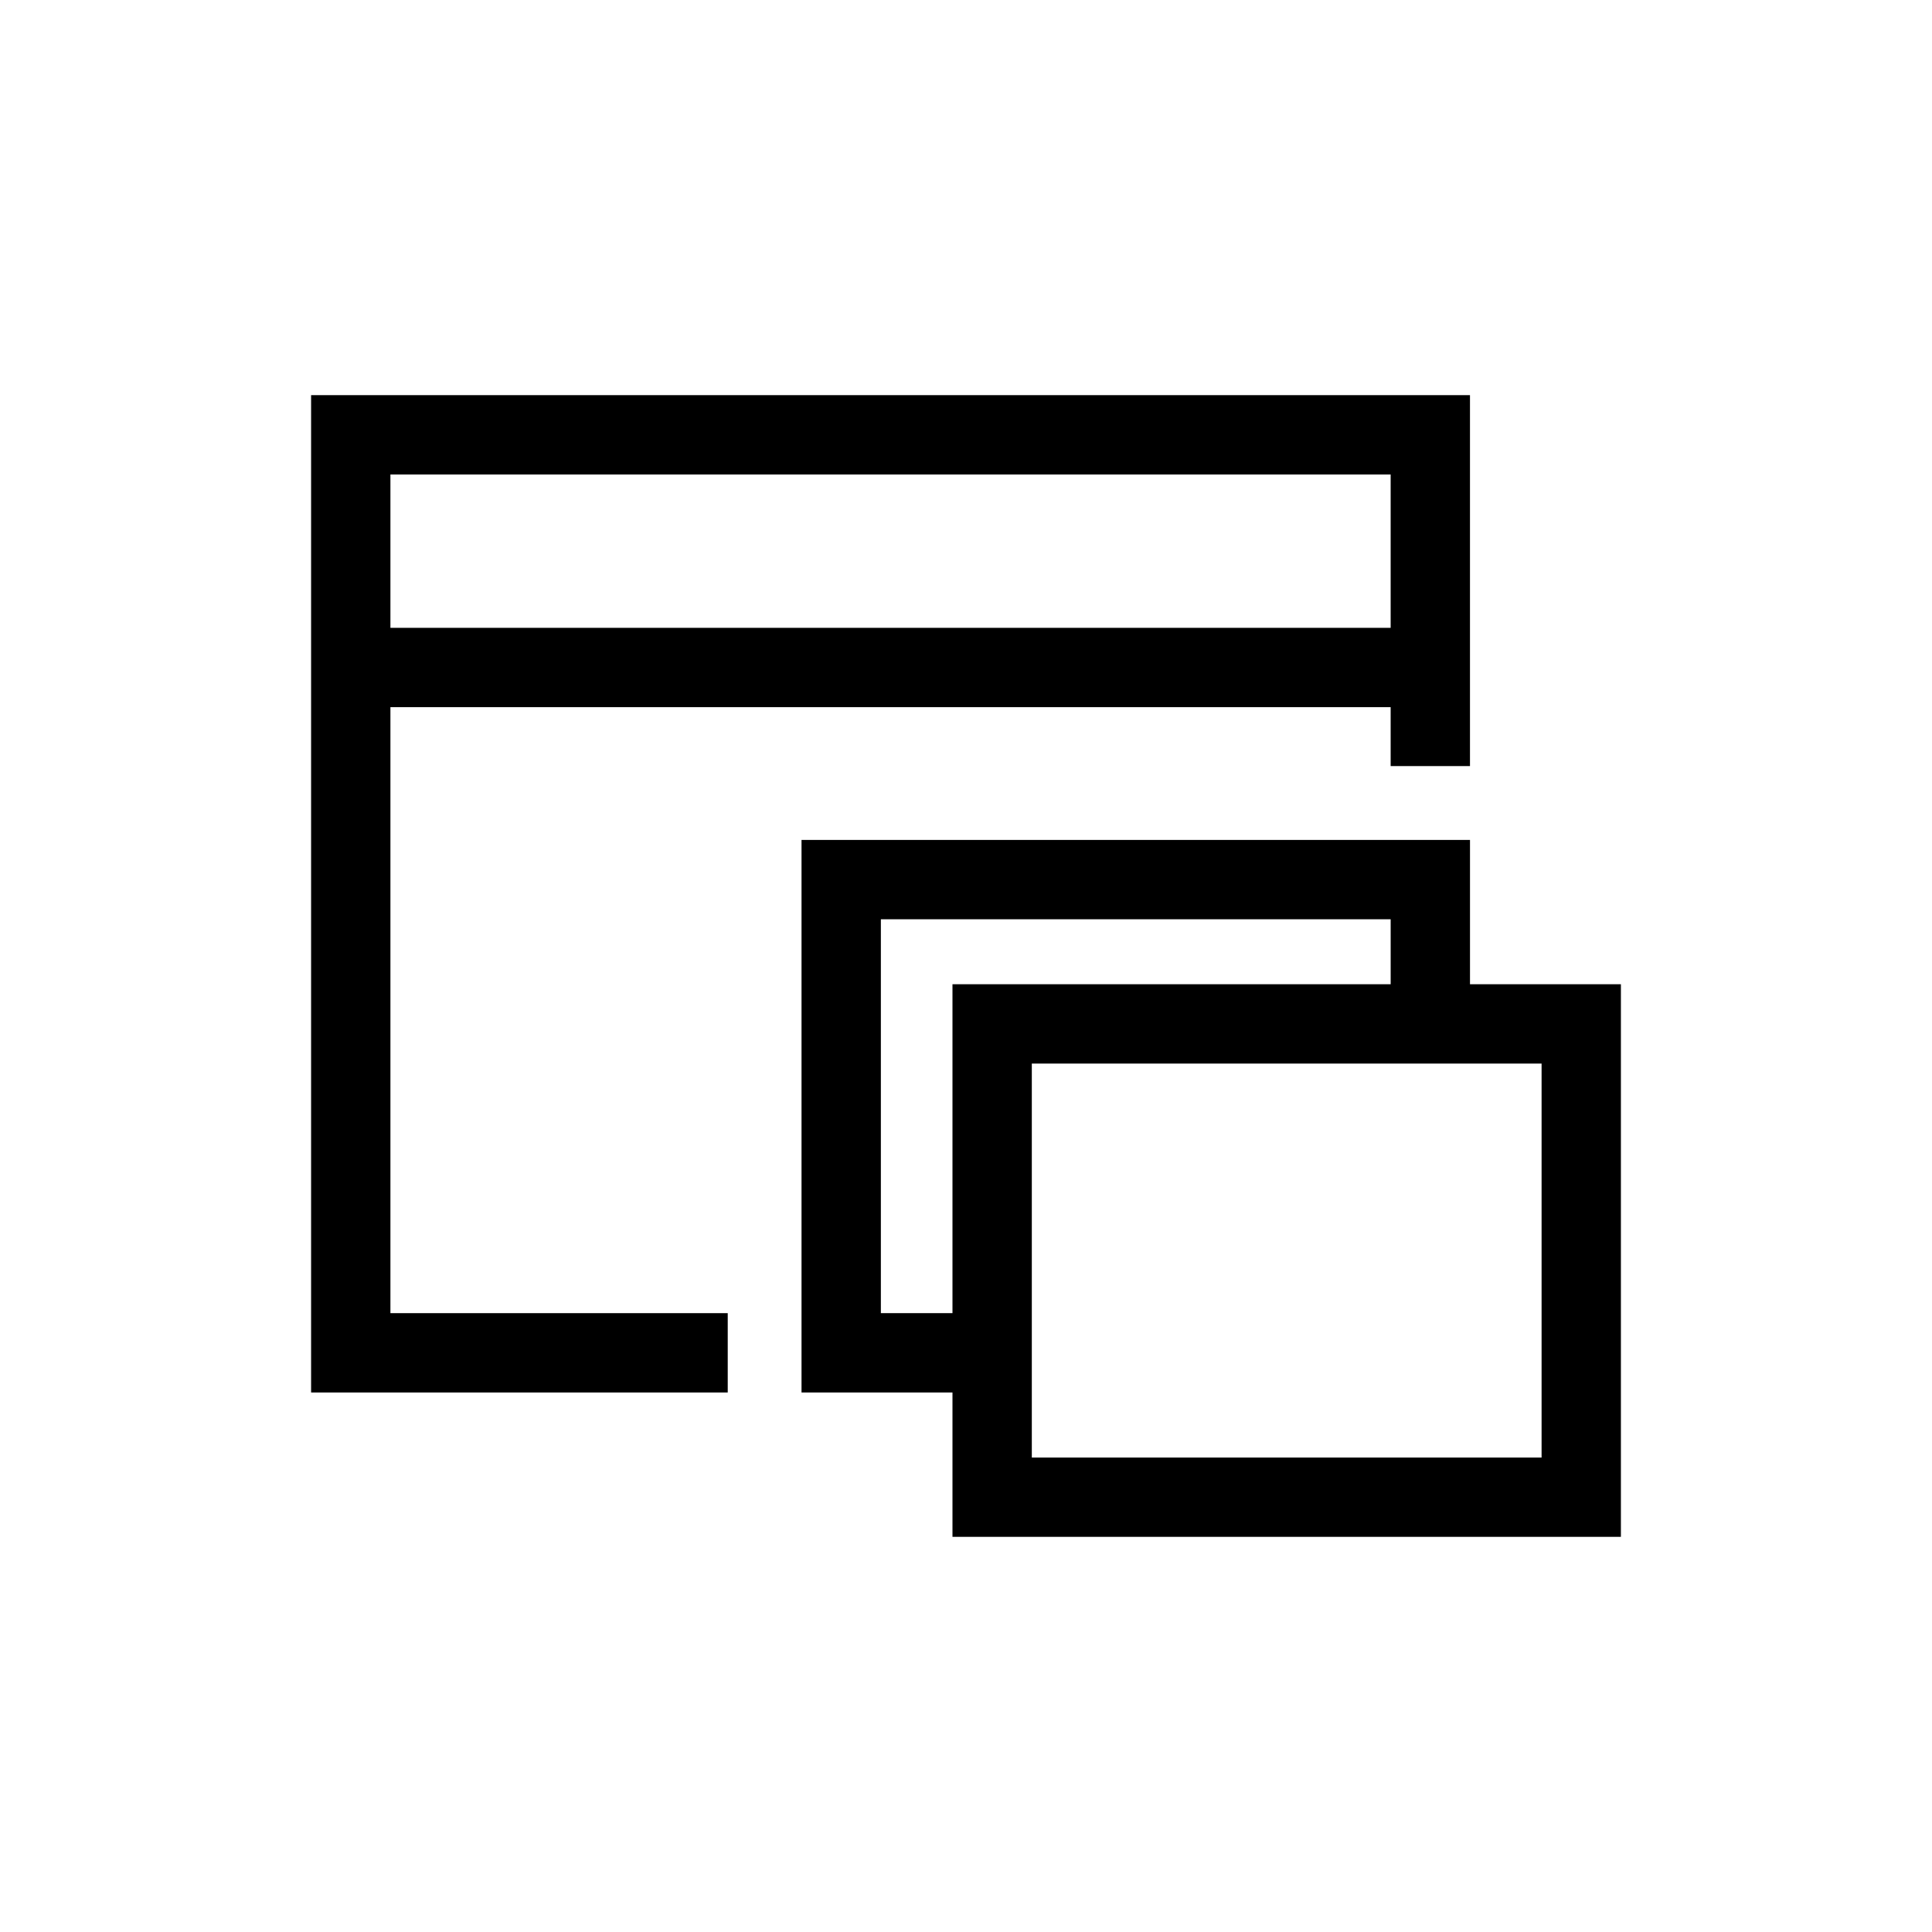
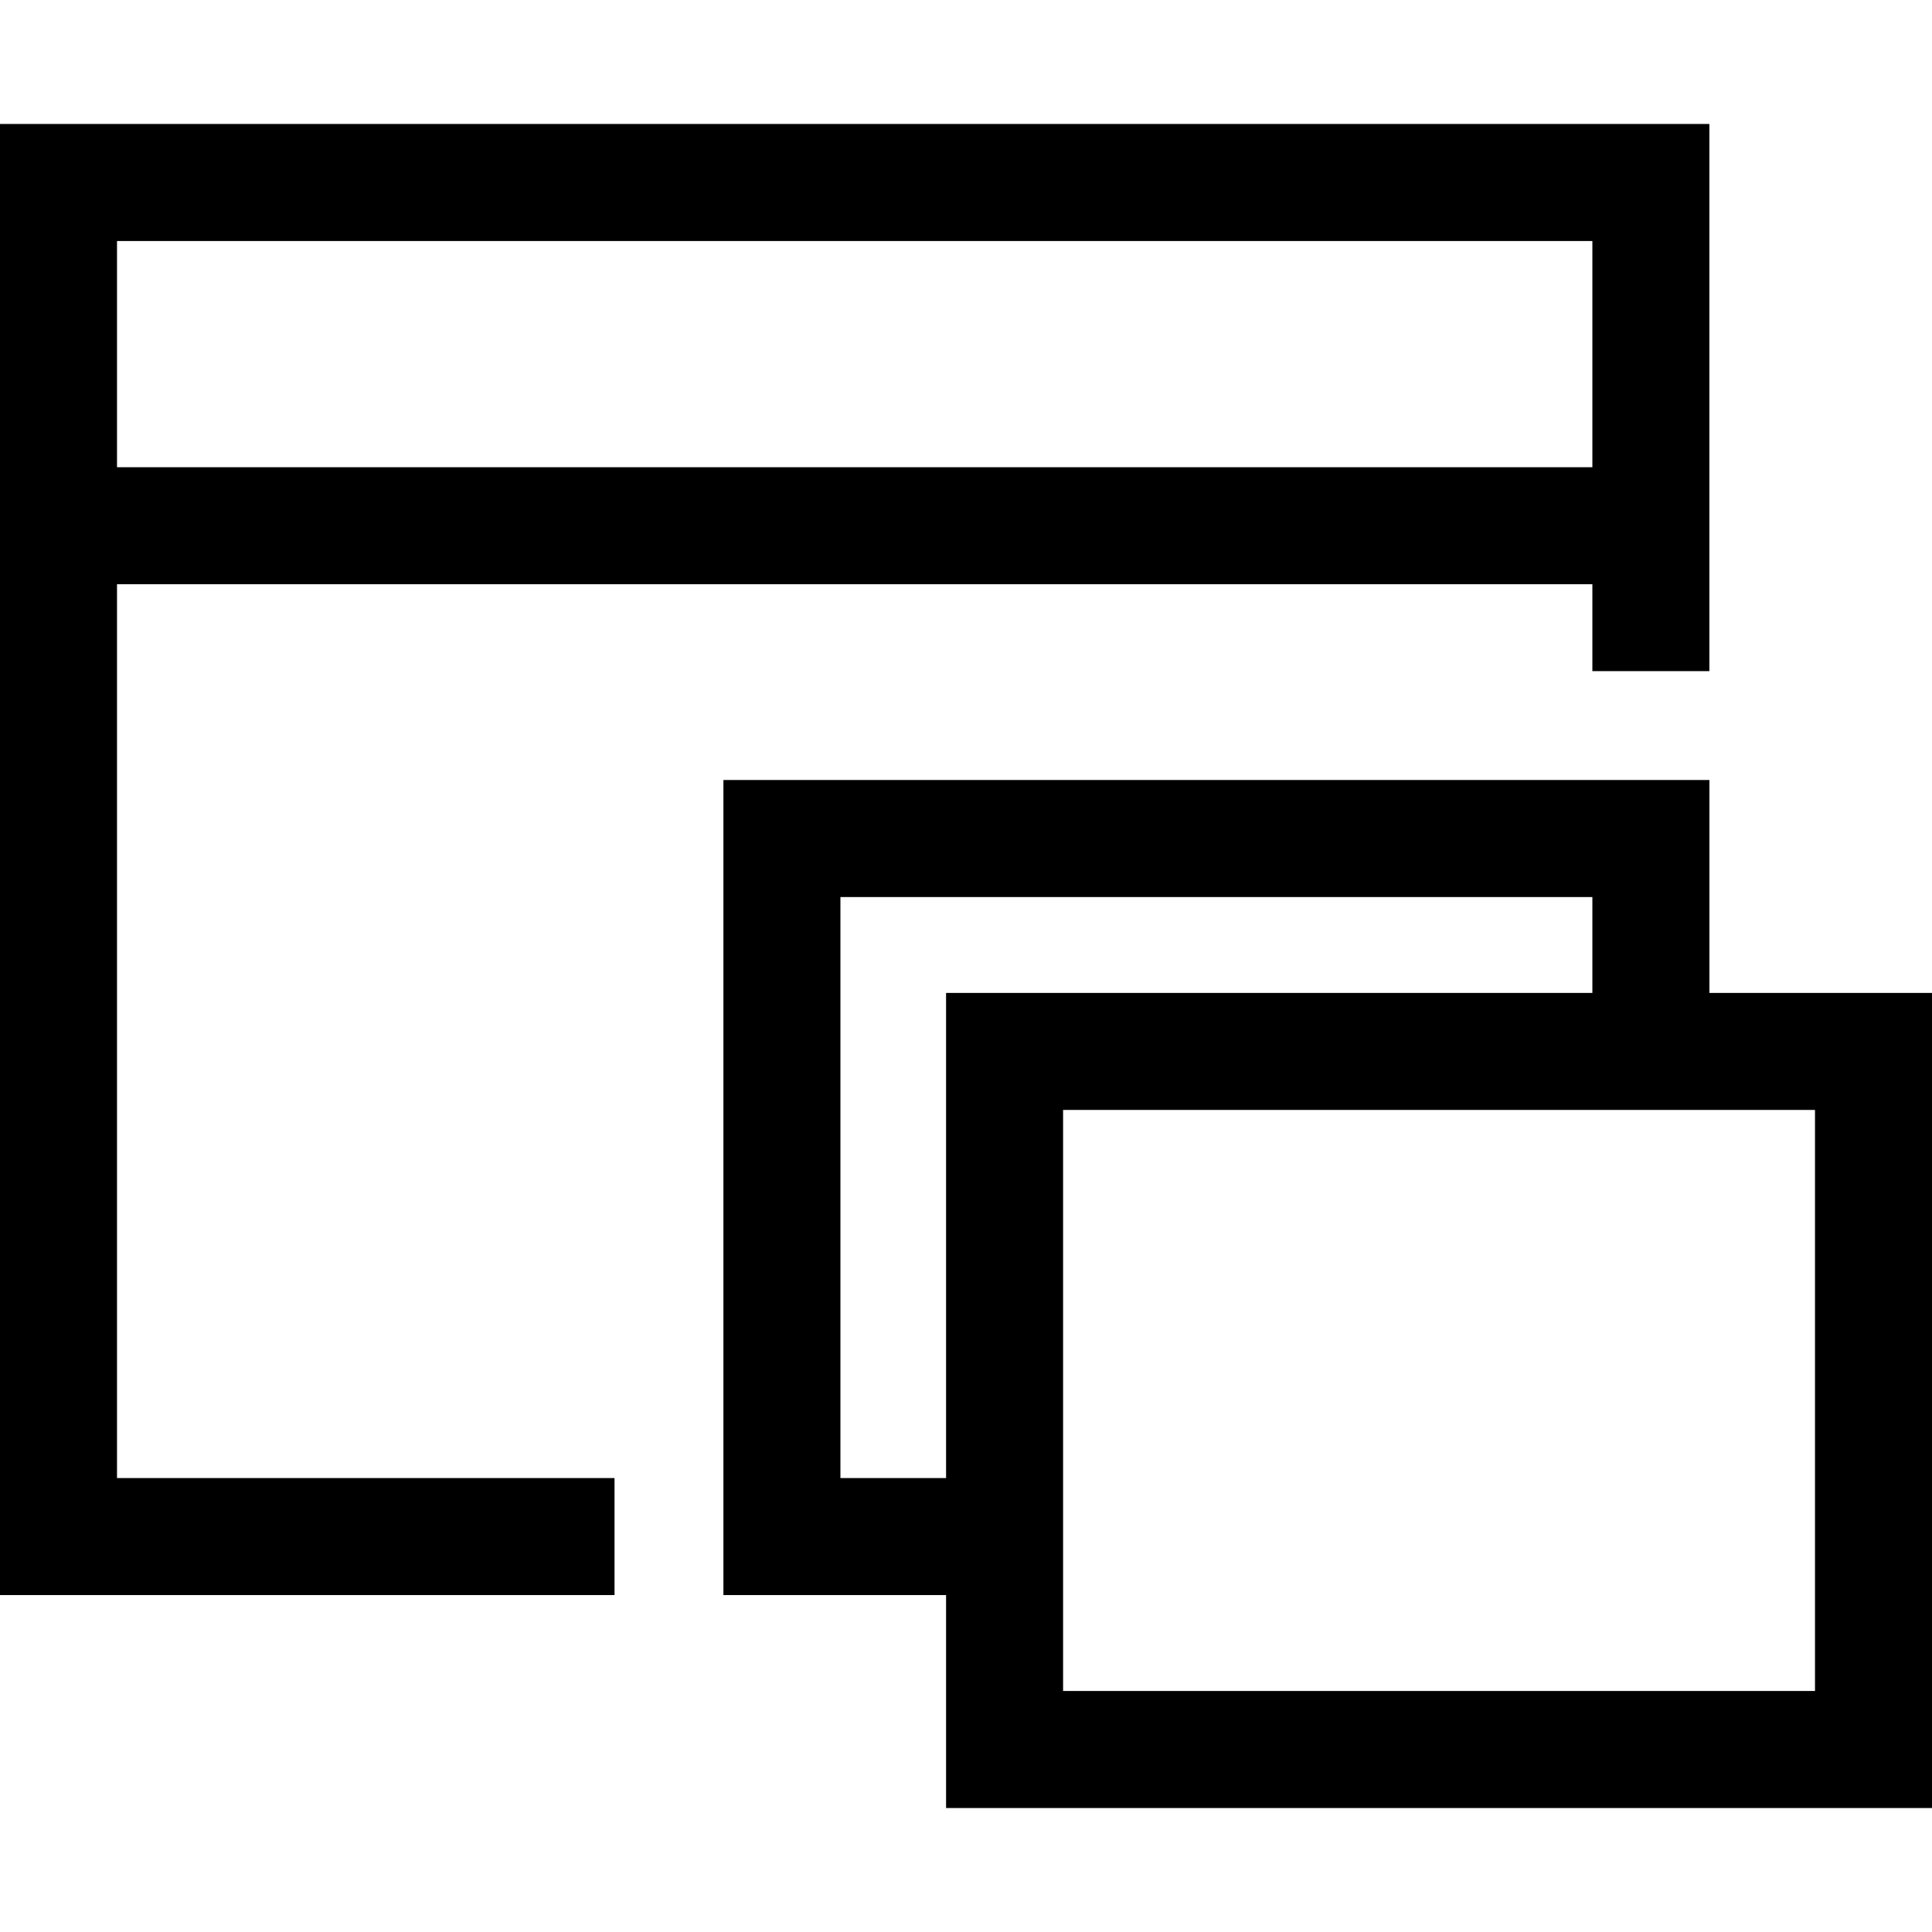
- <svg xmlns="http://www.w3.org/2000/svg" id="Capa_1" data-name="Capa 1" viewBox="0 0 150 150">
-   <defs>
-     <style>.cls-1{fill:none;}</style>
+ <svg xmlns="http://www.w3.org/2000/svg" id="Capa_1" data-name="Capa 1" viewBox="0 0 48 48" version="1.1" width="48" height="48">
+   <defs id="defs4">
+     <style id="style2">.cls-1{fill:none;}</style>
  </defs>
-   <path d="M24.153,30.679v77.433h32.348v-6.159H30.312V54.904h77.658v4.574h6.159V30.679Zm6.159,18.066V36.839h77.658V48.745Z" />
-   <polygon class="cls-1" points="107.971 76.417 107.971 71.37 68.39 71.37 68.39 101.953 73.95 101.953 73.95 76.417 107.971 76.417" />
-   <path d="M114.13,76.416V65.211H62.23v42.901h11.72v11.209h51.896V76.416ZM68.39,101.953V71.37h39.581V76.416H73.95v25.536Zm51.298,11.209H80.11V82.576h39.578Z" />
+   <path d="M 4.7919e-7,3.08 V 39.629 H 15.268 V 36.722 H 2.907 V 14.515 H 39.562 v 2.159 H 42.469 V 3.08 Z M 2.907,11.608 V 5.988 H 39.562 v 5.62 z" id="path8" style="stroke-width:0.472" />
+   <polygon style="fill:none" class="cls-1" points="68.39,101.953 73.95,101.953 73.95,76.417 107.971,76.417 107.971,71.37 68.39,71.37 " id="polygon10" transform="matrix(0.4720065,0,0,0.4720065,-11.40049,-11.40049)" />
+   <path d="M 42.47,24.669 V 19.379 H 17.973 v 20.25 h 5.532 v 5.291 H 48 V 24.669 Z M 20.88,36.722 V 22.287 h 18.682 v 2.382 H 23.505 v 12.053 z M 45.093,42.012 H 26.412 V 27.576 h 18.681 z" id="path12" style="stroke-width:0.472" />
</svg>
